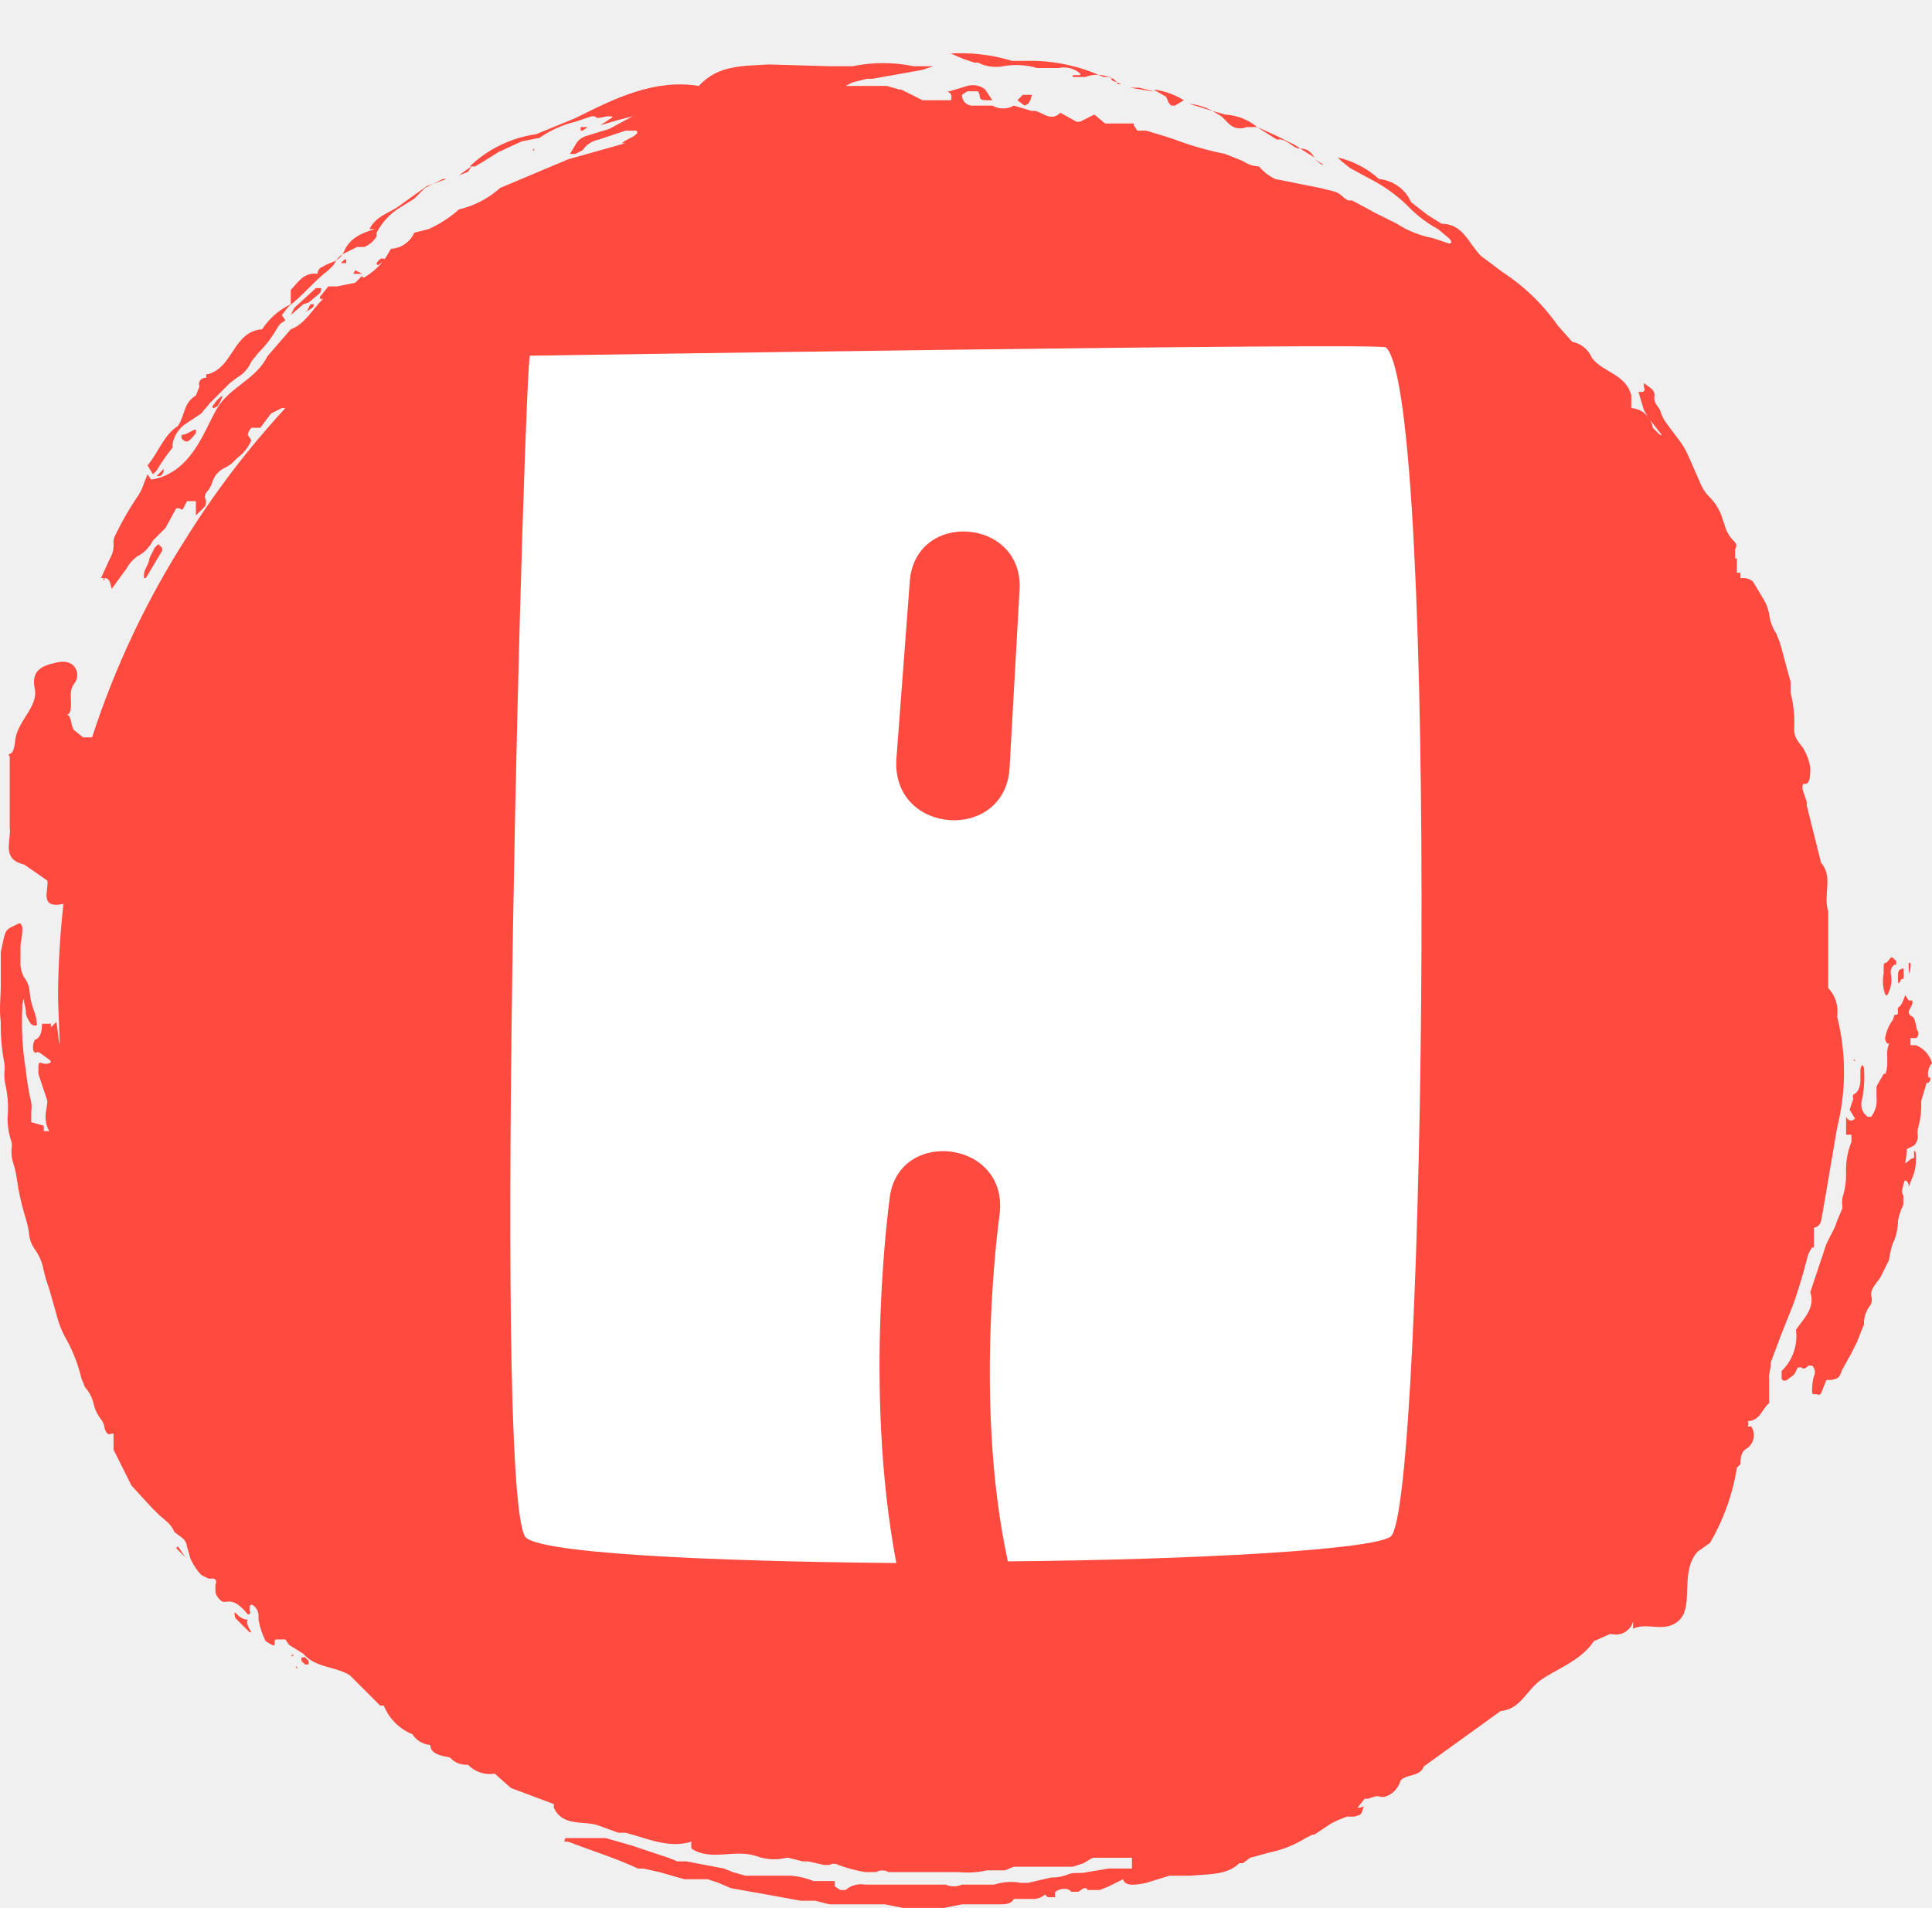
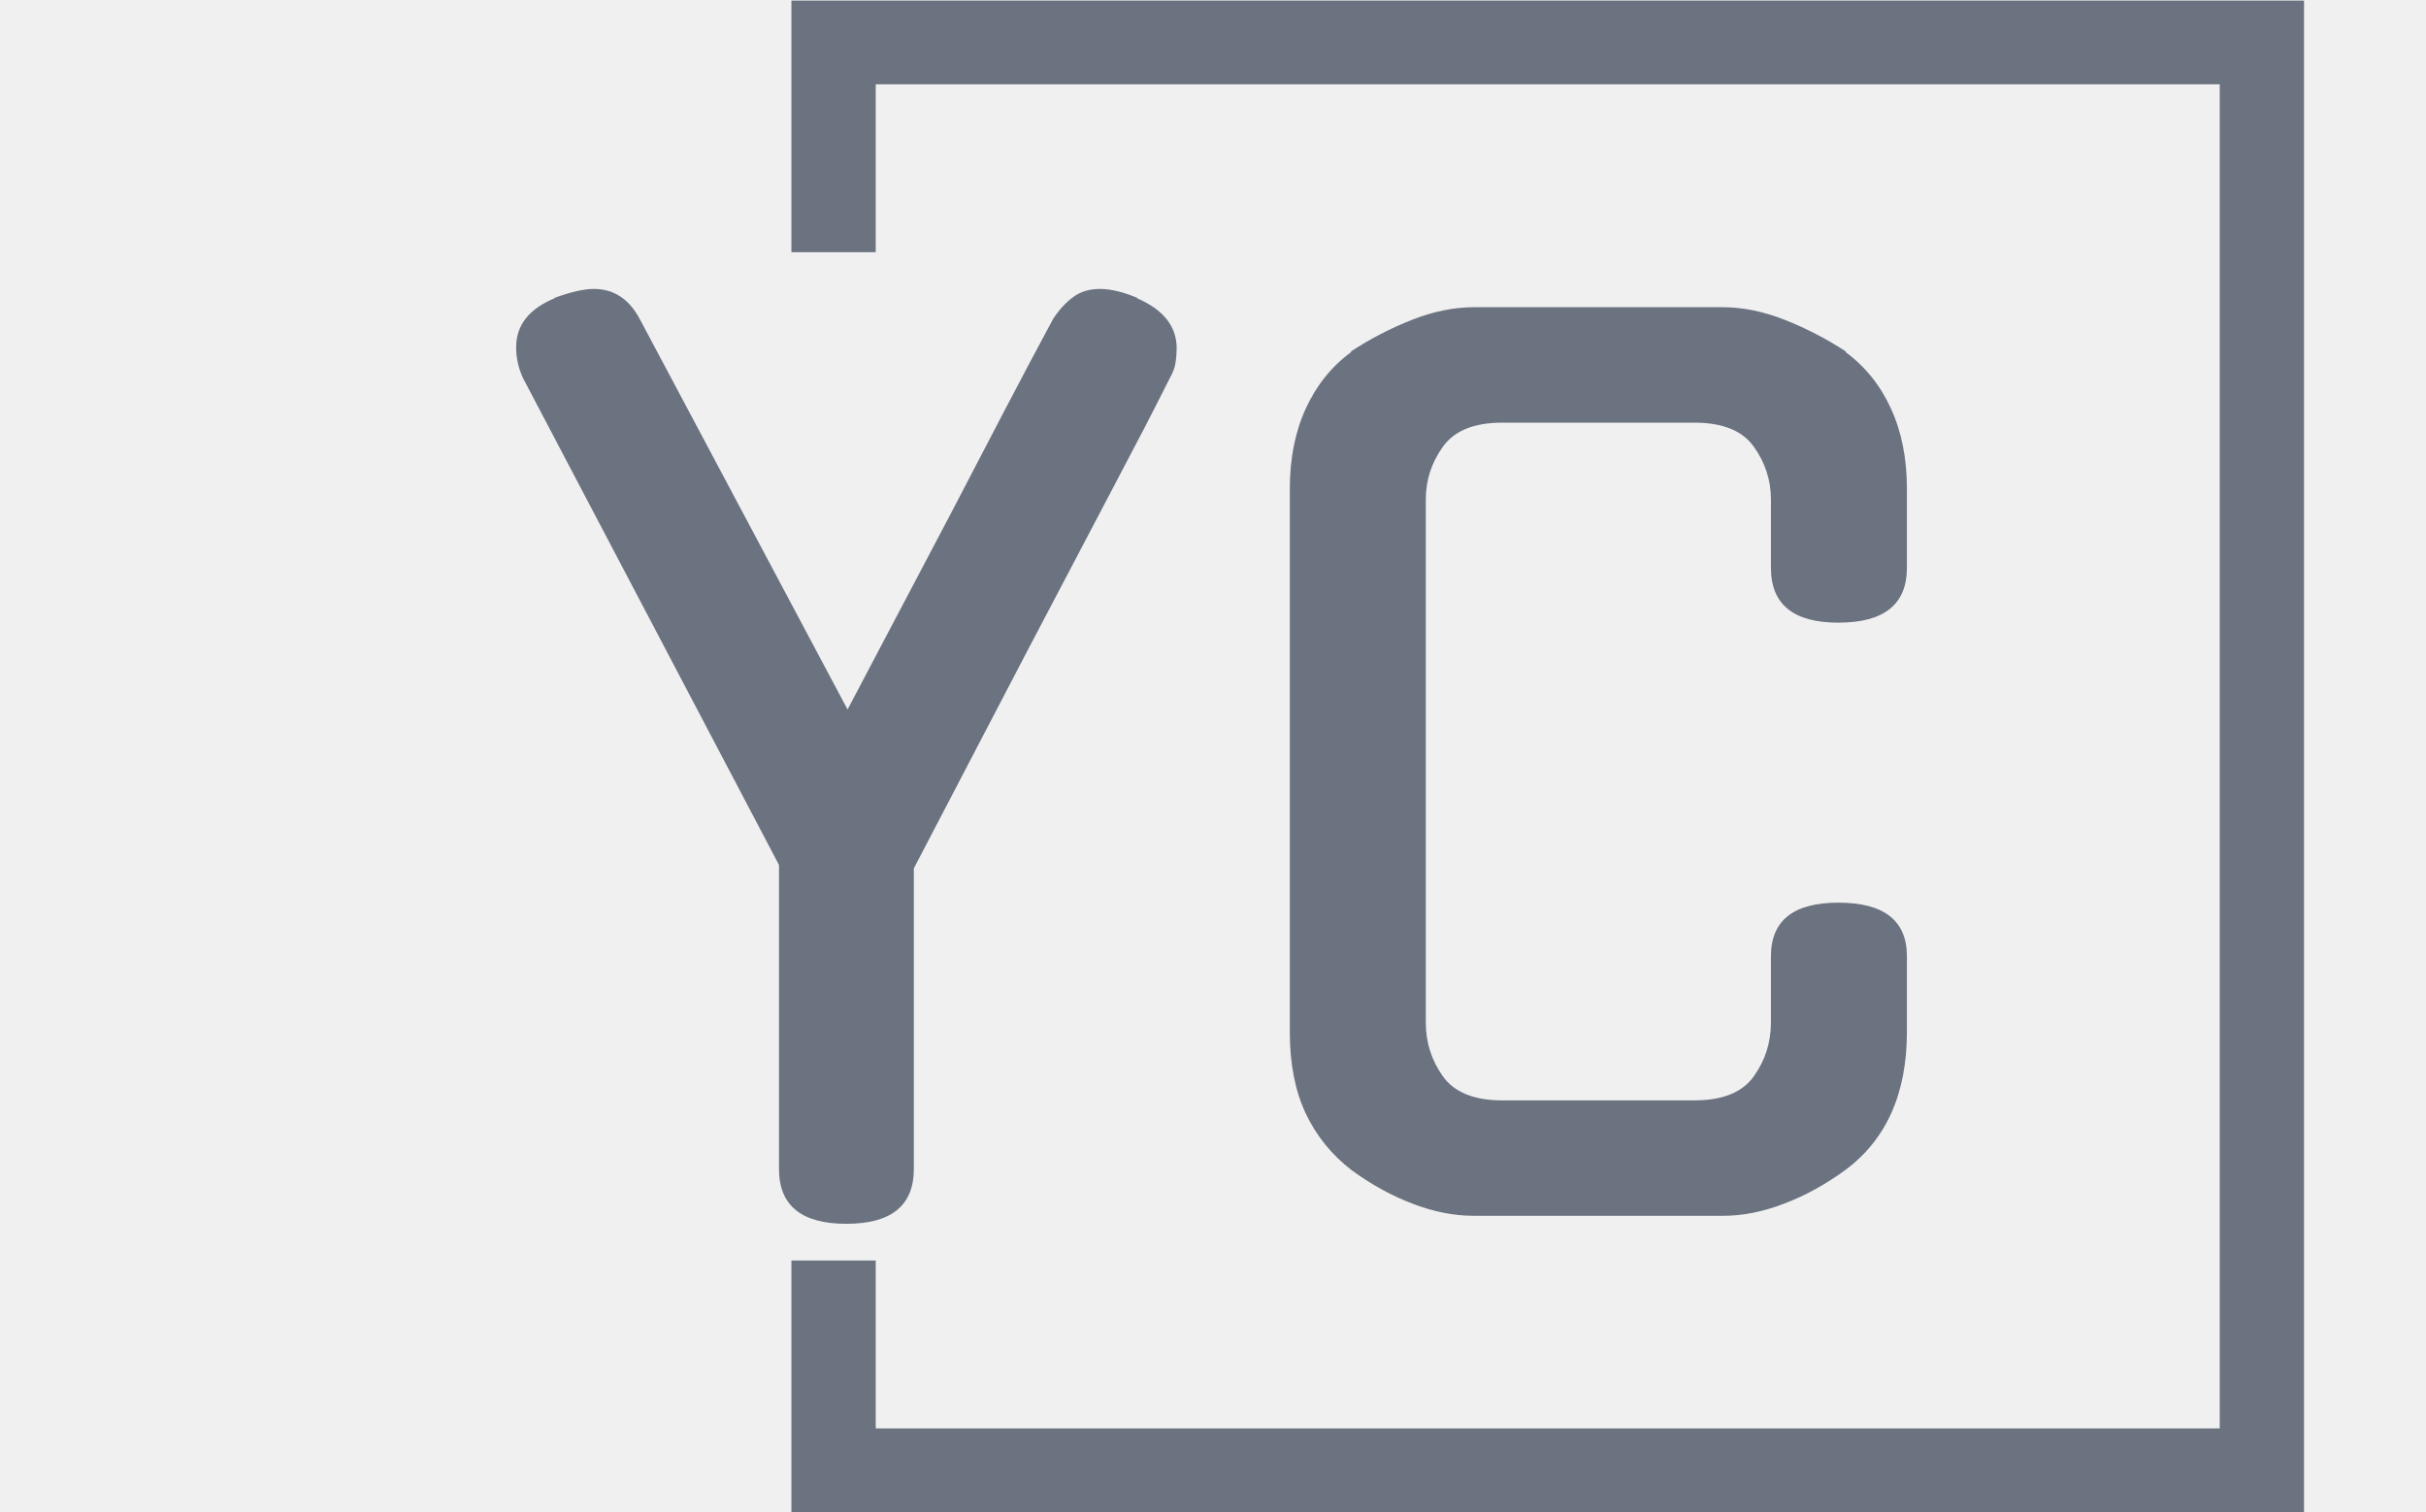
- <svg xmlns="http://www.w3.org/2000/svg" width="308.761" height="304.916" viewBox="0 0 106.008 104.687" class="css-1j8o68f" version="1.1" id="svg23">
-   <defs id="SvgjsDefs2684" />
-   <g id="SvgjsG2685" featurekey="rootContainer" transform="matrix(0.9820593,0,0,0.9820593,-0.05456052,0)" fill="#ff4a3f">
-     <g id="g17">
-       <path d="M19.8 15.3h.5l-.4-.2zm.5.1zm.8-.7c0 .1 0 .1.1.1l.4-.3c-.2-.1-.3-.1-.5.2zm.4-.2zm-4.1 2.3zm-.2.6l.3-.2c.1-.1.1-.2.1-.2h-.2l-.2.4c-.1-.1-.1 0 0 0zm2.2-2.9h-.1l-.2.2h.3zm-2.1 2.4l.6-.5c.1-.1.1-.2.1-.3h-.3l-1.2 1.1-.2.4.7-.6zm-1.1.8z" id="path3" />
-       <path d="M9.7 25v-.2a1.7 1.7 0 0 1 .7-1.1l.9-.6.5-.6.7-.7.4-.4.4-.3a1.9 1.9 0 0 0 .8-.9l.4-.5a5.9 5.9 0 0 0 1-1.3l.2-.3.3-.2-.2-.3.4-.5c.8-.6 1.4-1.4 2.2-2l.3-.3a1.4 1.4 0 0 1 .5-.6l.8-.4h.4a1.4 1.4 0 0 0 .7-.6V13a3.5 3.5 0 0 1 1.3-1.4l.8-.5.2-.2.4-.4 1-.5h.2l-1.1.4-1.4 1c-.6.5-1.4.6-1.8 1.4h.3c-.7.2-1.4.5-1.7 1.2s-.8.6-1.2.9a.4.4 0 0 0-.3.4c-.8-.1-1.1.5-1.5.9v.8a3.9 3.9 0 0 0-1.6 1.4c-1.6.1-1.6 2.1-3 2.5h-.1a.2.2 0 0 0 0 .2c-.3 0-.5.2-.4.5l-.2.5c-.7.4-.6 1.1-1 1.7-.8.5-1.1 1.5-1.7 2.2l.3.5.2-.2a11.6 11.6 0 0 1 .9-1.3zM53.9 3.3l.6.2h.2a2.2 2.2 0 0 0 1.4.2 4.1 4.1 0 0 1 1.9.1h1.2a1.4 1.4 0 0 1 1.2.3.1.1 0 0 1 0 .1H60a.1.1 0 0 0 0 .1h.7a1.8 1.8 0 0 1 1.3 0c.2 0 .1.1.2.2l.5.2h-.2c-.2-.4-.5-.4-.8-.4a9.7 9.7 0 0 0-4.3-.9h-.8A9.8 9.8 0 0 0 53 3h.2zm7.3 3.1zM50.3 4.7zm10.9 1.7h.2-.2zM19 14.7zm32.1-10zm17.6 2.2a.9.9 0 0 0 1 .2h.6a3.1 3.1 0 0 0-1.8-.7l-.7-.2.5.3zm-3.4-1.3c0 .1.1.2.2.3h.2l.5-.3a4.2 4.2 0 0 0-1.7-.6l.7.4zm7.4 2.7l.8.5c-.2-.3-.4-.5-.8-.5z" id="path5" />
-       <path d="M99 76.1l.6-1.6.6-1.5c.2-.5.6-1.8.8-2.6a1.7 1.7 0 0 1 .3-.7h.1v-1.1c.5-.1.4-.6.5-.9l.8-4.7a12.7 12.7 0 0 0 0-6.2 1.9 1.9 0 0 0-.5-1.6v-4.3c-.3-.9.3-1.9-.4-2.7L101 45a.4.4 0 0 0 0-.2l-.2-.6a.5.5 0 0 1 0-.4h.1c.3 0 .3-.5.3-.9a3 3 0 0 0-.4-1.1l-.3-.4a1.1 1.1 0 0 1-.2-.7 6.7 6.7 0 0 0-.2-2v-.6c-.2-.7-.4-1.5-.6-2.2l-.2-.5a2.5 2.5 0 0 1-.4-1.1 2.5 2.5 0 0 0-.3-.8l-.6-1a.8.8 0 0 0-.6-.2h-.1V32h-.2v-.8H97V31a.4.4 0 0 0 0-.1v-.2c.1-.2.1-.3-.1-.5a1.8 1.8 0 0 1-.4-.6l-.2-.6a2.9 2.9 0 0 0-.7-1.2 2.2 2.2 0 0 1-.5-.7l-.7-1.6a4.3 4.3 0 0 0-.6-1l-.6-.8a2.4 2.4 0 0 1-.4-.8l-.2-.3a.6.6 0 0 1-.1-.5.5.5 0 0 0-.2-.4l-.4-.3v.2c.1.2 0 .3-.1.3h-.2l.3 1 .3.5.7.9h-.1l-.2-.2-.2-.2a1.3 1.3 0 0 0-1.2-1.1v-.7c-.3-1.2-1.6-1.3-2.2-2.1a1.5 1.5 0 0 0-1.1-.9l-.8-.9a11.3 11.3 0 0 0-3.1-3l-.8-.6-.4-.3c-.7-.7-1-1.8-2.2-1.8l-.8-.5-.9-.7a2.2 2.2 0 0 0-1.8-1.3 5.1 5.1 0 0 0-2.3-1.2l.2.2.5.4 1.3.7a8.5 8.5 0 0 1 2.1 1.6 6.8 6.8 0 0 0 1.5 1.1l.6.5c.1.1.2.2.1.3H81l-.9-.3a5.6 5.6 0 0 1-2-.8l-1.2-.6-1.3-.7h-.2c-.3-.1-.4-.4-.8-.5l-.8-.2-2.5-.5a2.6 2.6 0 0 1-.9-.7 1.7 1.7 0 0 1-.9-.3l-1-.4a18.1 18.1 0 0 1-2.8-.8l-.6-.2-1-.3h-.5l-.2-.3v-.1h-1.6l-.6-.5-.4.2-.4.2h-.2l-.9-.5c-.6.6-1.1-.2-1.6-.1l-1-.3a1.2 1.2 0 0 1-1.2 0h-1.2a.6.6 0 0 1-.5-.6l.3-.2h.6a.7.7 0 0 1 .1.3c0 .2.2.2.5.2h.2l-.4-.6a1.1 1.1 0 0 0-1-.2l-1 .3H53c.3.2.2.3.2.5h-1.6l-.4-.2-.8-.4h-.1l-.7-.2h-2.3l.4-.2.8-.2h.3l1.7-.3 1.1-.2.6-.2h-1.1a8.4 8.4 0 0 0-3.4 0h-1.3L43 3.6c-1.4.1-2.8 0-3.9 1.2-2.5-.4-4.7.7-6.9 1.8l-2.2.9a6.7 6.7 0 0 0-3.7 1.8h.3l.5-.3.8-.5 1.3-.6 1-.2a6 6 0 0 1 2-.9l.9-.3h.2c.1.2.5 0 .7 0h.2c.1 0 .1.1 0 .1l-.6.4 1-.3.8-.2-1.3.7-1.3.4a1 1 0 0 0-.6.5l-.3.5h.3l.4-.2a1.4 1.4 0 0 1 .9-.6l1.5-.5h.5a.1.1 0 0 1 .1.2c-.2.2-.6.3-.8.5h.2l-3.2.9-3.8 1.6a5.2 5.2 0 0 1-2.3 1.2 6.6 6.6 0 0 1-1.7 1.1l-.8.2a1.5 1.5 0 0 1-1.3.9l-.3.5a3.7 3.7 0 0 1-1.2 1.1h-.1v-.1l-.2.2-.2.2-1 .2h-.5l-.4.5c-.1.1-.1.2 0 .2h.1c-.6.6-1 1.4-1.8 1.7L15 19.9c-.6 1.2-1.8 1.6-2.6 2.6s-1.4 3.9-3.9 4.3l-.2-.3-.2.5a2.7 2.7 0 0 1-.4.8 16.9 16.9 0 0 0-1.2 2.1.8.8 0 0 0-.1.5 1.4 1.4 0 0 1-.2.8l-.5 1.1h.2c.3 0 .3.3.4.6l.8-1.1a2.2 2.2 0 0 1 .6-.7 2 2 0 0 0 .9-.9l.3-.3.4-.4.6-1.1h.2c.1.1.1.1.2 0l.2-.4h.5v.8l.5-.5a.5.5 0 0 0 0-.5.4.4 0 0 1 .1-.3 1.5 1.5 0 0 0 .3-.5 1.3 1.3 0 0 1 .8-.9l.3-.2.3-.3a2.4 2.4 0 0 0 .8-1l-.2-.3c0-.1.1-.3.2-.4h.5l.6-.8.6-.3h.2a48.8 48.8 0 0 0-5.5 7.2h-.1.1a48.4 48.4 0 0 0-5.3 11.2h-.5l-.5-.4c-.2-.2-.1-.7-.4-.9h.1c.3-.5-.1-1.2.3-1.7s.1-1.4-.9-1.2-1.5.5-1.3 1.5-1 1.8-1.1 2.9-.5.5-.3.9v3.9c.1.8-.5 1.8.8 2.1l1.3.9c.1.5-.5 1.6.9 1.3a49.2 49.2 0 0 0-.3 5c0 1.1.1 2.2.1 3.3v-.4c-.1-.4-.1-.8-.2-1.3l-.3.3v-.2h-.5c0 .5-.1.8-.4.9a.9.9 0 0 0-.1.5c0 .1.1.3.2.2s.4.2.7.4-.2.3-.4.2-.2.1-.2.3v.3l.5 1.5c0 .3-.1.6-.1.9a1.7 1.7 0 0 0 .2.8h-.3v-.3l-.7-.2v-.6a1.5 1.5 0 0 0 0-.5 14.6 14.6 0 0 1-.3-1.8 16.6 16.6 0 0 1-.2-3.5.9.9 0 0 1 .1-.5v.2a2.9 2.9 0 0 1 .1.5.8.8 0 0 0 .1.4c.1.2.2.4.4.4s.1-.1.1-.2a2.1 2.1 0 0 0-.1-.5 4.2 4.2 0 0 1-.3-1.3 1.5 1.5 0 0 0-.3-.7 1.6 1.6 0 0 1-.2-.9v-.8c0-.3.1-.6.1-.9a.5.5 0 0 0-.1-.4h-.1c-.8.4-.7.2-1 1.6V55c0 .7-.1 1.4 0 2.1a10.8 10.8 0 0 0 .2 2.3 1.8 1.8 0 0 1 0 .5 3.1 3.1 0 0 0 .1.9 5.9 5.9 0 0 1 .1 1.3 3.9 3.9 0 0 0 .2 1.7 1.2 1.2 0 0 1 0 .4 2.1 2.1 0 0 0 .1.8 4.9 4.9 0 0 1 .2.9 14 14 0 0 0 .5 2.2 5 5 0 0 1 .2 1 1.7 1.7 0 0 0 .3.7 2.9 2.9 0 0 1 .5 1.2 8.5 8.5 0 0 0 .3 1l.4 1.4a5.4 5.4 0 0 0 .6 1.5 8.5 8.5 0 0 1 .8 2.1l.2.5a2.1 2.1 0 0 1 .5 1 2.1 2.1 0 0 0 .4.8 1 1 0 0 1 .2.5c.1.3.2.4.4.3h.1v.9l.5 1 .5 1 1.1 1.2.4.4c.3.3.7.5.9 1l.4.3a.7.7 0 0 1 .3.5l.2.7a3.3 3.3 0 0 0 .6.9l.4.2h.3a.2.2 0 0 1 .1.3 2.5 2.5 0 0 0 0 .5.9.9 0 0 0 .4.5h.2c.4-.1.8.2 1.2.7h.1c0-.1.1-.1 0-.2v-.2c0-.1.1-.2.2-.1a.7.7 0 0 1 .3.6v.2a4.3 4.3 0 0 0 .4 1.2c.5.3.5.3.5.1s0-.2.2-.2h.4l.2.3.8.5c.7.8 1.8.7 2.6 1.2l1.7 1.7h.2a2.9 2.9 0 0 0 1.6 1.6 1.3 1.3 0 0 0 1 .6c0 .5.6.6 1.1.7a1.2 1.2 0 0 0 .8.4h.2a1.7 1.7 0 0 0 1.5.5l.9.8 2.4.9v.2c.5 1.1 1.7.7 2.5 1l1.1.4h.4c1.2.3 2.4.9 3.7.5a.7.7 0 0 0 0 .4c1.1.7 2.4 0 3.6.4a2.9 2.9 0 0 0 1.7.1h.1l.8.2h.3l.9.2h.3a.5.5 0 0 1 .5 0 7.9 7.9 0 0 0 1.5.4h.6a.7.7 0 0 1 .7 0h3.9a5 5 0 0 0 1.6-.1h1l.5-.2H60l.6-.2.5-.3h2.2v.6H62l-1.2.2c-.4.1-.7 0-1 .1a2.4 2.4 0 0 1-1 .2l-1.3.3h-.4a3.1 3.1 0 0 0-1.5.1h-1.8a1.1 1.1 0 0 1-.9 0h-4.5a1.3 1.3 0 0 0-1.1.3H47l-.3-.2v-.3h-1.2a4.1 4.1 0 0 0-1.3-.3h-2.5l-.7-.2-.5-.2-2.1-.4h-.5l-.5-.2-2.1-.7-1.4-.4h-2.2c-.1 0-.1.1-.1.2h.2c1.3.5 2.6.9 3.9 1.5h.3l.9.2 1.4.4h1.3l.6.2.7.3 1.7.3 1.1.2 1.1.2h.8l.8.2h3.1l1 .2h2.3l1-.2H56c.4 0 .6-.1.7-.3h1a1 1 0 0 0 .8-.3c-.1.1 0 .1.1.2h.4v-.2c0-.1 0-.1.2-.2s.6-.1.7.1h.4l.3-.2c.2 0 .2 0 .2.1h.7l.5-.2.8-.4c.1.3.4.4 1.3.2l1.3-.4h1.2c.9-.1 2 0 2.7-.7h.2l.4-.3 1.1-.3a6.1 6.1 0 0 0 2-.8l.4-.2h.1l.9-.6.4-.2.5-.2h.4c.4-.1.4-.1.5-.4s0-.1-.2-.1h-.1l.4-.5h.2c.3-.1.5-.2.7-.1h.2a1.3 1.3 0 0 0 .9-.9c.3-.4 1.1-.2 1.3-.8l4.3-3.1c1.1-.1 1.4-1.1 2.2-1.7s2.3-1.1 3-2.2l.9-.4h.1a1 1 0 0 0 1.2-.7v.4c.8-.4 1.8.3 2.6-.5s0-2.7 1-3.8l.7-.5a12.1 12.1 0 0 0 1.5-4.2l.2-.2c0-.3 0-.7.4-.9a.9.9 0 0 0 .2-1.2h-.2a.3.3 0 0 0 0-.3c.7 0 .8-.7 1.2-1V77a.5.5 0 0 1 0-.2 3.8 3.8 0 0 0 .1-.7zM5.9 32.2z" id="path7" />
-       <path d="M26.4 9.3l-.3.2-.4.3.5-.2zm6.1-2h.1l.3-.2h-.4zm-2.6 1l-.1.1h.1v-.1zm-1.5 1.4zm1.3-.2zm-6.3 3.1zM9.2 26.2l-.4.4H9a.4.4 0 0 0 .2-.4zm3-3.5a2.1 2.1 0 0 0 .3-.6 1.5 1.5 0 0 0-.5.5c-.1.1-.1.2 0 .2zM11 24.2V24c-.2 0-.5.3-.8.3v.2c.3.3.4.2.8-.3zm3 66.2zM73.9 9.2h.1l-.5-.3zm-2.5-1.4c.5-.1.8.4 1.2.5h.1l-.3-.2-1-.5-1.1-.5.3.2zM52.8 3.1zm11.7 2h-.1l-1.2-.2h.5zm2 .7l1.3.4a3.3 3.3 0 0 0-1.3-.4zm-9 0a1 1 0 0 0 .2-.5h-.5l-.3.3.4.3zm9 1.6zM49.9 4.2zm2.9.7zM48.5 4zm13.8 2.1a.5.5 0 0 0 0 .1zm44.8 52.3h-.3V58h.3c.1 0 .2-.3.1-.4s-.1-.7-.3-.8a.3.3 0 0 1-.2-.3l.2-.4a.4.4 0 0 0 0-.2h-.2l-.2-.3c-.1.3-.2.6-.4.7a.5.5 0 0 0 0 .2c0 .1 0 .2-.1.2h-.1a1.1 1.1 0 0 1-.1.3 2.3 2.3 0 0 0-.4.9.4.4 0 0 0 .1.4h.1a1.7 1.7 0 0 0-.1.8v.4a1.8 1.8 0 0 1-.1.5h-.1l-.4.7v.6a1.5 1.5 0 0 1-.3 1.1h-.2l-.2-.2a.9.9 0 0 1-.1-.8 6.5 6.5 0 0 0 .1-1.7c0-.1-.1-.2-.1-.2a.5.5 0 0 0-.1.3v.6c0 .2-.1.6-.3.7s-.1.2-.1.3l-.2.6.3.5c-.2.2-.4.1-.5-.1v1h.3v.4a4.2 4.2 0 0 0-.3 1.4 3.3 3.3 0 0 0 0 .4 4 4 0 0 1-.2 1.3 2 2 0 0 0 0 .6l-.3.7a3.2 3.2 0 0 1-.3.7l-.3.6-.9 2.7c.3.9-.4 1.5-.8 2.1a2.7 2.7 0 0 1-.8 2.3v.4c0 .1.1.2.3.1l.4-.3.2-.4h.2c.1.1.2.1.4-.1h.2a.5.5 0 0 1 .1.6 2.9 2.9 0 0 0-.1.8c0 .1 0 .2.1.2h.2c.1.1.2 0 .3-.3l.2-.5h.3c.4-.1.4-.1.6-.6l.5-.9.3-.6.4-1a1.6 1.6 0 0 1 .3-1 .6.6 0 0 0 .1-.6c0-.2 0-.3.2-.6l.3-.4.5-1a4.7 4.7 0 0 1 .2-.9 3 3 0 0 0 .3-1.3 3.8 3.8 0 0 1 .3-.9v-.5c-.1-.2-.1-.2 0-.6s.1-.2.2-.2a.4.4 0 0 1 .1.3l.2-.5a2.3 2.3 0 0 0 .2-.9v-.3c0-.1 0-.3-.1-.3v.4c-.2 0-.3.2-.5.3a6.4 6.4 0 0 0 .1-.8l.4-.2a.7.7 0 0 0 .2-.6 1.4 1.4 0 0 1 0-.3 4.8 4.8 0 0 0 .2-1.4v-.2l.3-1h.1a.3.3 0 0 0 .1-.3h-.1a.9.9 0 0 1 .2-.8 1.5 1.5 0 0 0-.9-1zm-1.2 7.8zm-.2-9.9zm0 0zM9.1 30.8a.3.3 0 0 0 0-.2l-.2-.2-.2.2-.3.6c0 .3-.3.6-.3.9v.2h.1zm96.3 24.8h.1a1.7 1.7 0 0 0 .2-1.2.5.5 0 0 1 .2-.5h.1v-.2l-.2-.2h-.1c-.1.1-.2.3-.3.3s-.1.1-.1.3v.3a2.2 2.2 0 0 0 .1 1.2zM13.2 90.1c-.1 0 0 .2 0 .3l.8.8h.1c-.2-.3-.3-.6-.2-.7a.9.9 0 0 1-.5-.2zm.8.3zm92.3-35.7h.1a2 2 0 0 0 0-.6c-.3.1-.3.1-.3.6s.1.1.2 0z" id="path9" />
-       <path d="M106.7 62a.6.6 0 0 0 .1-.5c0-.1-.1-.2-.1-.1h-.2v.2c0 .4.1.5.2.4zm.1-8.2h-.1v.6a1 1 0 0 0 .1-.6zM17.1 92.6h-.2v.2l.2.2h.2v-.2zm86.6-33.3c0-.1 0-.1-.1-.1zM9.9 86.5l.5.5-.4-.6z" id="path11" />
-       <circle cx="10.5" cy="87.1" transform="rotate(-24.8 10.4 87.159)" id="circle13" />
-       <path d="M9.7 30.1h-.1v.2-.2h.1zm83.2-6.6l-.2-.3h-.1zm-14.7 77.1zM5.9 32.2zm-.1.2a.3.3 0 0 0 .1-.2v.2zm1.9-4.9zM61.5 2.4zm42.8 58.2v.1-.1zM16.4 92.5h-.1c.1.1.2 0 .1-.1zm.2.7h.1l-.1-.1v.1zm73.9-71.3zm15.2 34.4zM14.6 91.7zm92.1-37zm-.8 11.4zM34.6 0z" id="path15" />
-     </g>
-   </g>
-   <g id="SvgjsG2686" featurekey="nameFeature-0" transform="matrix(2.284354,0,0,2.284354,27.98006,-5.60952)" fill="#ffffff">
-     <path d="M9.6 16.48 l-0.32 4.24 c-0.08 1.8 2.6 1.96 2.72 0.2 l0.24 -4.28 c0.12 -1.76 -2.56 -1.96 -2.64 -0.16 z M0.48 11 l0 0 c0.04 0 20.48 -0.32 20.56 -0.2 c1.28 1.12 0.96 27.8 0.12 28.56 c-0.4 0.32 -4.64 0.56 -9.2 0.6 c-0.84 -3.84 -0.2 -8.32 -0.2 -8.32 c0.24 -1.8 -2.44 -2.12 -2.64 -0.4 c0 0.04 -0.64 4.52 0.16 8.76 c-4.56 -0.04 -8.68 -0.24 -8.92 -0.64 c-0.8 -1.44 0 -28.28 0.12 -28.36 z" id="path20" />
+ <svg xmlns="http://www.w3.org/2000/svg" version="1.1" width="1000" height="623" viewBox="0 0 1000 623">
+   <g transform="matrix(1,0,0,1,-0.6060606,0.2522267)">
+     <svg viewBox="0 0 396 247" data-background-color="#ffffff" preserveAspectRatio="xMidYMid meet" height="623" width="1000">
+       <g id="tight-bounds" transform="matrix(1,0,0,1,0.24,-0.1)">
+         <svg viewBox="0 0 395.52 247.2" height="247.2" width="395.52">
+           <g>
+             <svg />
+           </g>
+           <g>
+             <svg viewBox="0 0 395.52 247.2" height="247.2" width="395.52">
+               <g transform="matrix(1,0,0,1,84.1166,47.2152)">
+                 <svg viewBox="0 0 227.287 152.77" height="152.77" width="227.287">
+                   <g>
+                     <svg viewBox="0 0 227.287 152.77" height="152.77" width="227.287">
+                       <g>
+                         <svg viewBox="0 0 227.287 152.77" height="152.77" width="227.287">
+                           <g>
+                             <svg viewBox="0 0 227.287 152.77" height="152.77" width="227.287">
+                               <g id="textblocktransform">
+                                 <svg viewBox="0 0 227.287 152.77" height="152.77" width="227.287" id="textblock">
+                                   <g>
+                                     <svg viewBox="0 0 227.287 152.77" height="152.77" width="227.287">
+                                       <g transform="matrix(1,0,0,1,0,0)">
+                                         <svg width="227.287" viewBox="1.2 -40.5 60.85 40.9" height="152.77" data-palette-color="#6b7280">
+                                           <path d="M18.6-15.15L18.6-2Q18.6 0.4 15.65 0.4L15.65 0.4Q12.7 0.4 12.7-2L12.7-2 12.7-15.3 1.5-36.6Q1.2-37.25 1.2-37.95L1.2-37.95Q1.2-39.4 2.9-40.1L2.9-40.1 2.85-40.1Q3.95-40.5 4.6-40.5L4.6-40.5Q5.9-40.5 6.6-39.2L6.6-39.2 15.7-22.1Q16.7-24 17.85-26.18 19-28.35 20.18-30.6 21.35-32.85 22.5-35.05 23.65-37.25 24.7-39.2L24.7-39.2Q25.1-39.8 25.58-40.15 26.05-40.5 26.75-40.5L26.75-40.5Q27.45-40.5 28.4-40.1L28.4-40.1 28.35-40.1Q30.1-39.35 30.1-37.9L30.1-37.9Q30.1-37.6 30.05-37.27 30-36.95 29.8-36.6L29.8-36.6Q29.35-35.7 28.68-34.4 28-33.1 26.78-30.78 25.55-28.45 23.6-24.73 21.65-21 18.6-15.15L18.6-15.15ZM62.05-11.3L62.05-8Q62.05-3.95 59.35-1.95L59.35-1.95Q58.05-1 56.67-0.48 55.3 0.05 54 0.05L54 0.05 43.1 0.05Q41.8 0.05 40.42-0.48 39.05-1 37.75-1.95L37.75-1.95Q36.45-2.95 35.75-4.42 35.05-5.9 35.05-8L35.05-8 35.05-31.75Q35.05-33.75 35.75-35.27 36.45-36.8 37.75-37.75L37.75-37.75 37.7-37.75Q39-38.6 40.4-39.15 41.8-39.7 43.1-39.7L43.1-39.7 54-39.7Q55.3-39.7 56.7-39.15 58.1-38.6 59.4-37.75L59.4-37.75 59.35-37.75Q60.65-36.8 61.35-35.27 62.05-33.75 62.05-31.75L62.05-31.75 62.05-28.3Q62.05-25.9 59.05-25.9L59.05-25.9Q56.1-25.9 56.1-28.3L56.1-28.3 56.1-31.3Q56.1-32.55 55.35-33.6 54.6-34.65 52.75-34.65L52.75-34.65 44.35-34.65Q42.5-34.65 41.75-33.6 41-32.55 41-31.3L41-31.3 41-8.4Q41-7.1 41.75-6.05 42.5-5 44.35-5L44.35-5 52.75-5Q54.6-5 55.35-6.05 56.1-7.1 56.1-8.4L56.1-8.4 56.1-11.3Q56.1-13.65 59.05-13.65L59.05-13.65Q62.05-13.65 62.05-11.3L62.05-11.3Z" opacity="1" transform="matrix(1,0,0,1,0,0)" fill="#6b7280" class="undefined-text-0" data-fill-palette-color="primary" id="text-0" />
+                                         </svg>
+                                       </g>
+                                     </svg>
+                                   </g>
+                                 </svg>
+                               </g>
+                             </svg>
+                           </g>
+                         </svg>
+                       </g>
+                     </svg>
+                   </g>
+                 </svg>
+               </g>
+               <path d="M129.102 41.215L129.102 0 376.302 0 376.302 247.2 129.102 247.2 129.102 205.985 142.879 205.985 142.879 233.423 362.525 233.423 362.525 13.777 142.879 13.777 142.879 41.215Z" fill="#6b7280" stroke="transparent" data-fill-palette-color="primary" />
+             </svg>
+           </g>
+           <defs />
+         </svg>
+         <rect width="395.52" height="247.2" fill="none" stroke="none" visibility="hidden" />
+       </g>
+     </svg>
  </g>
</svg>
